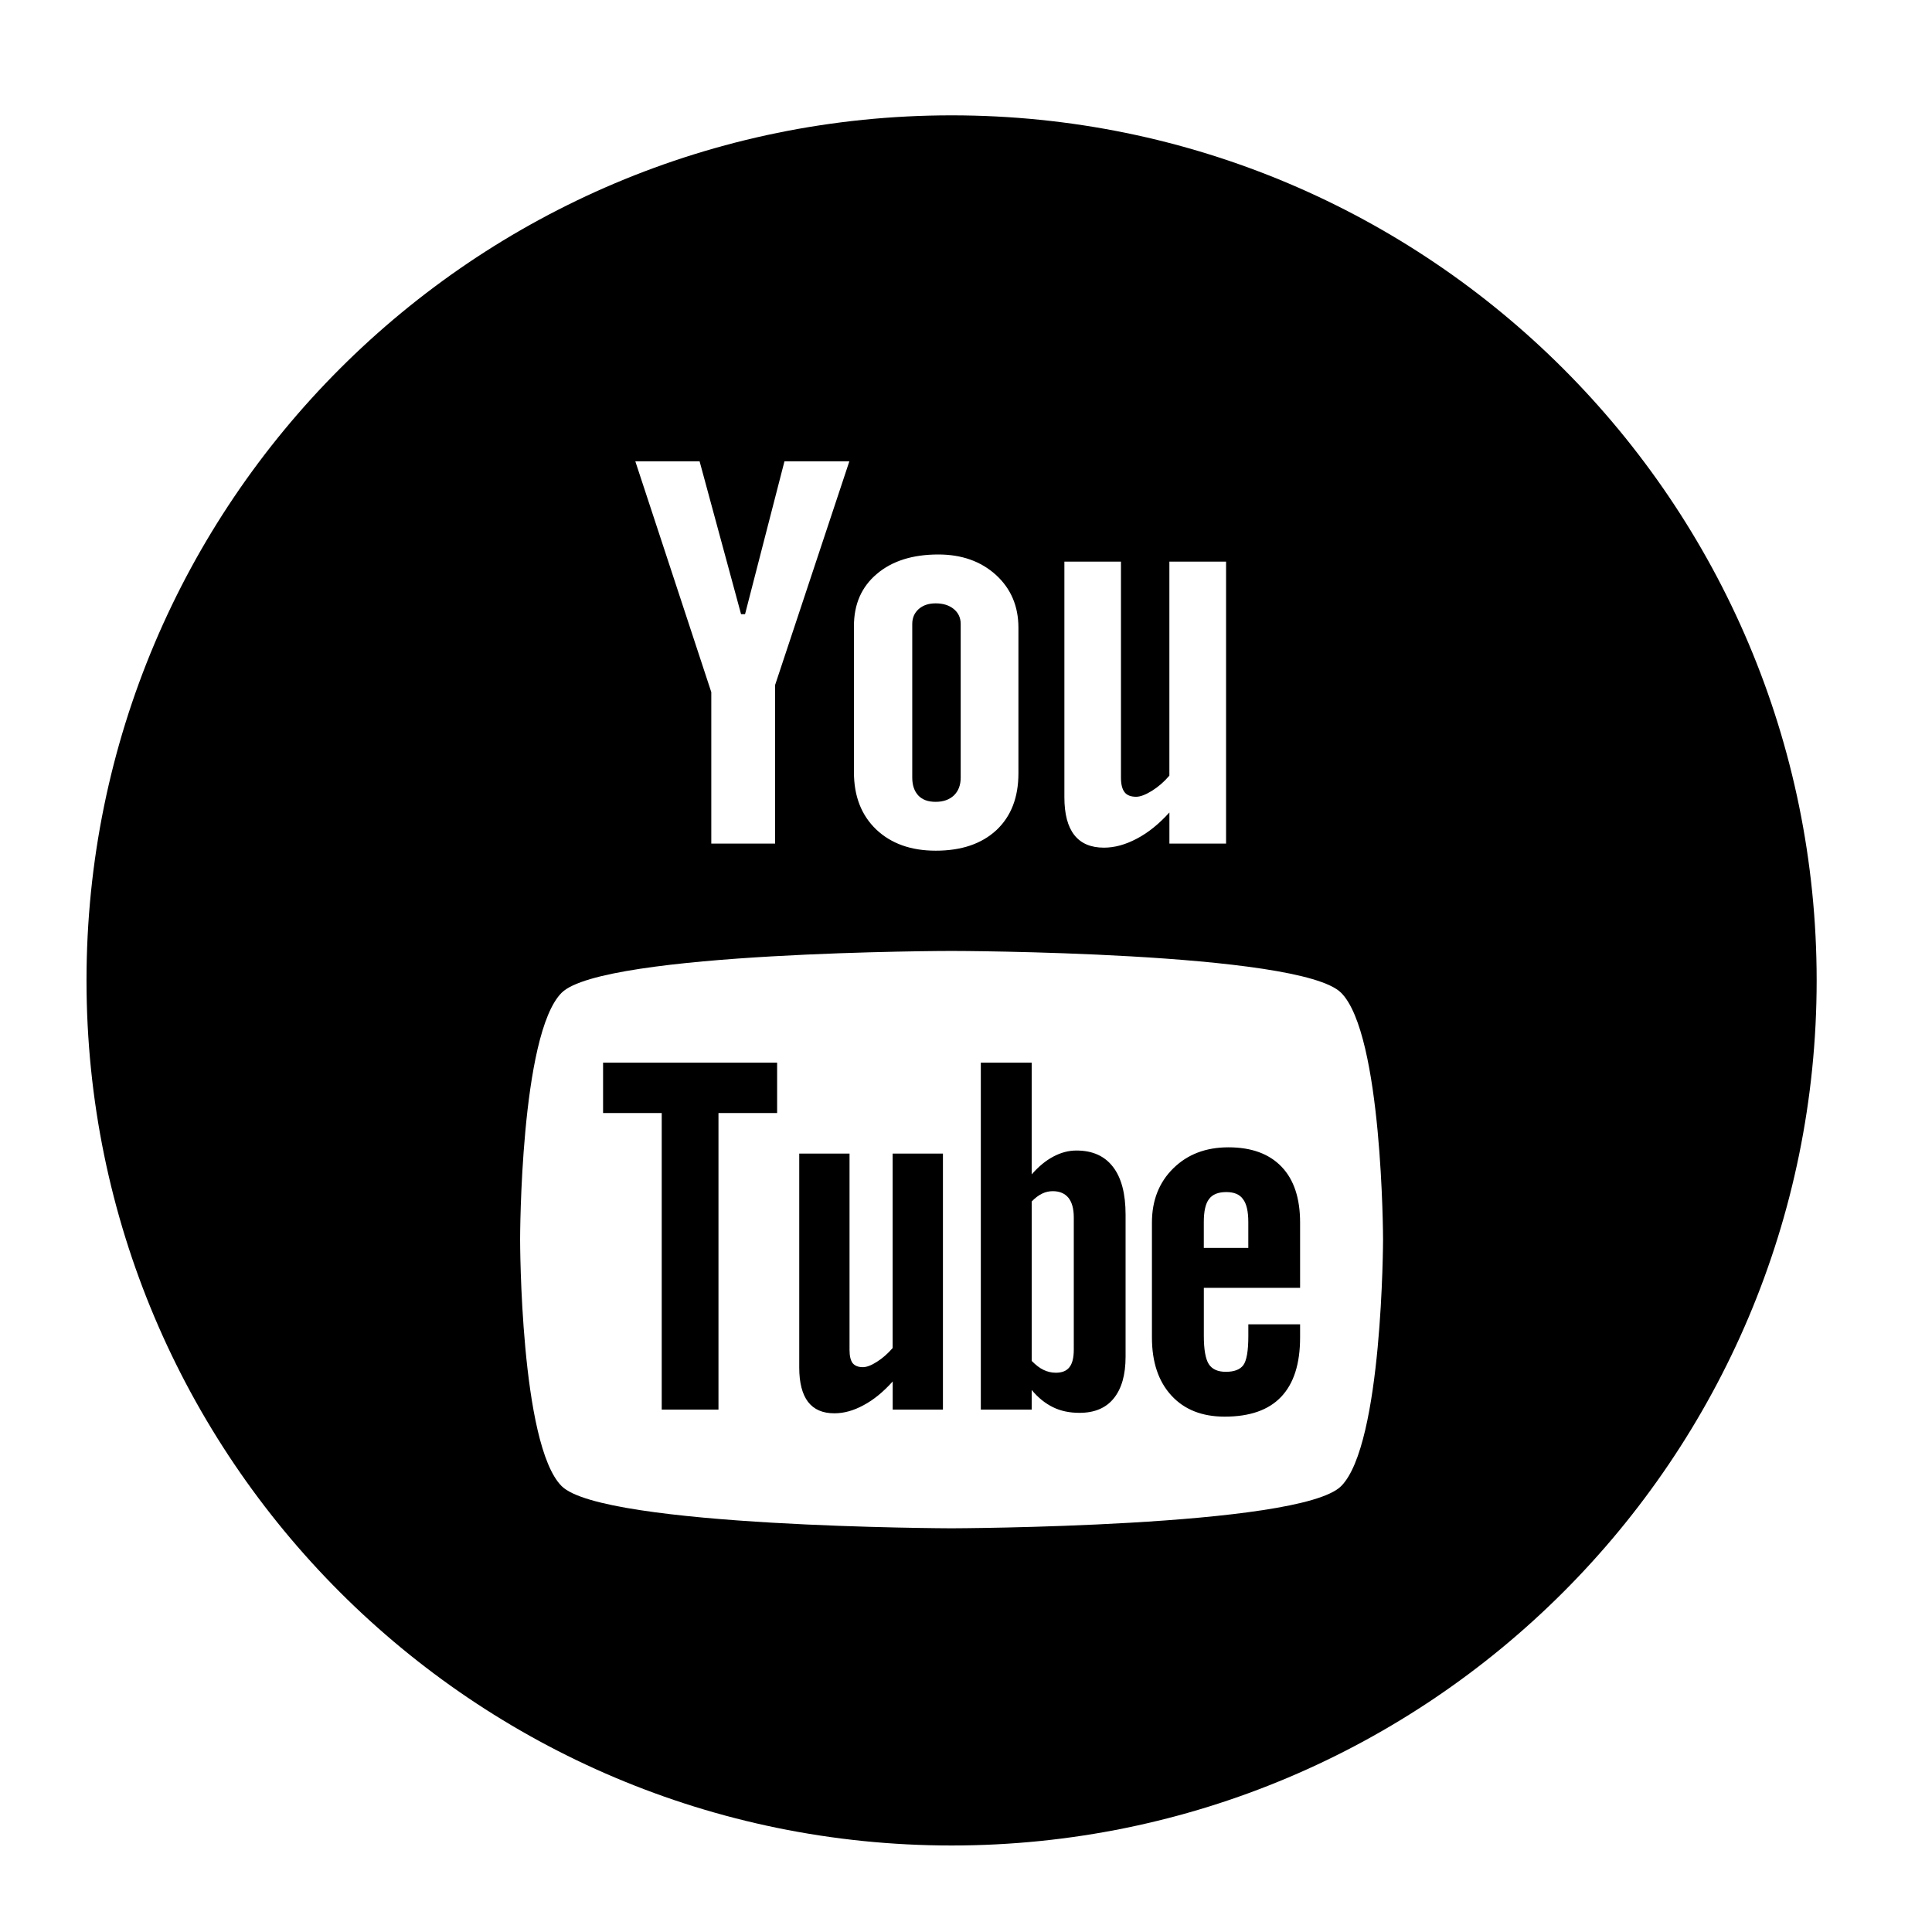
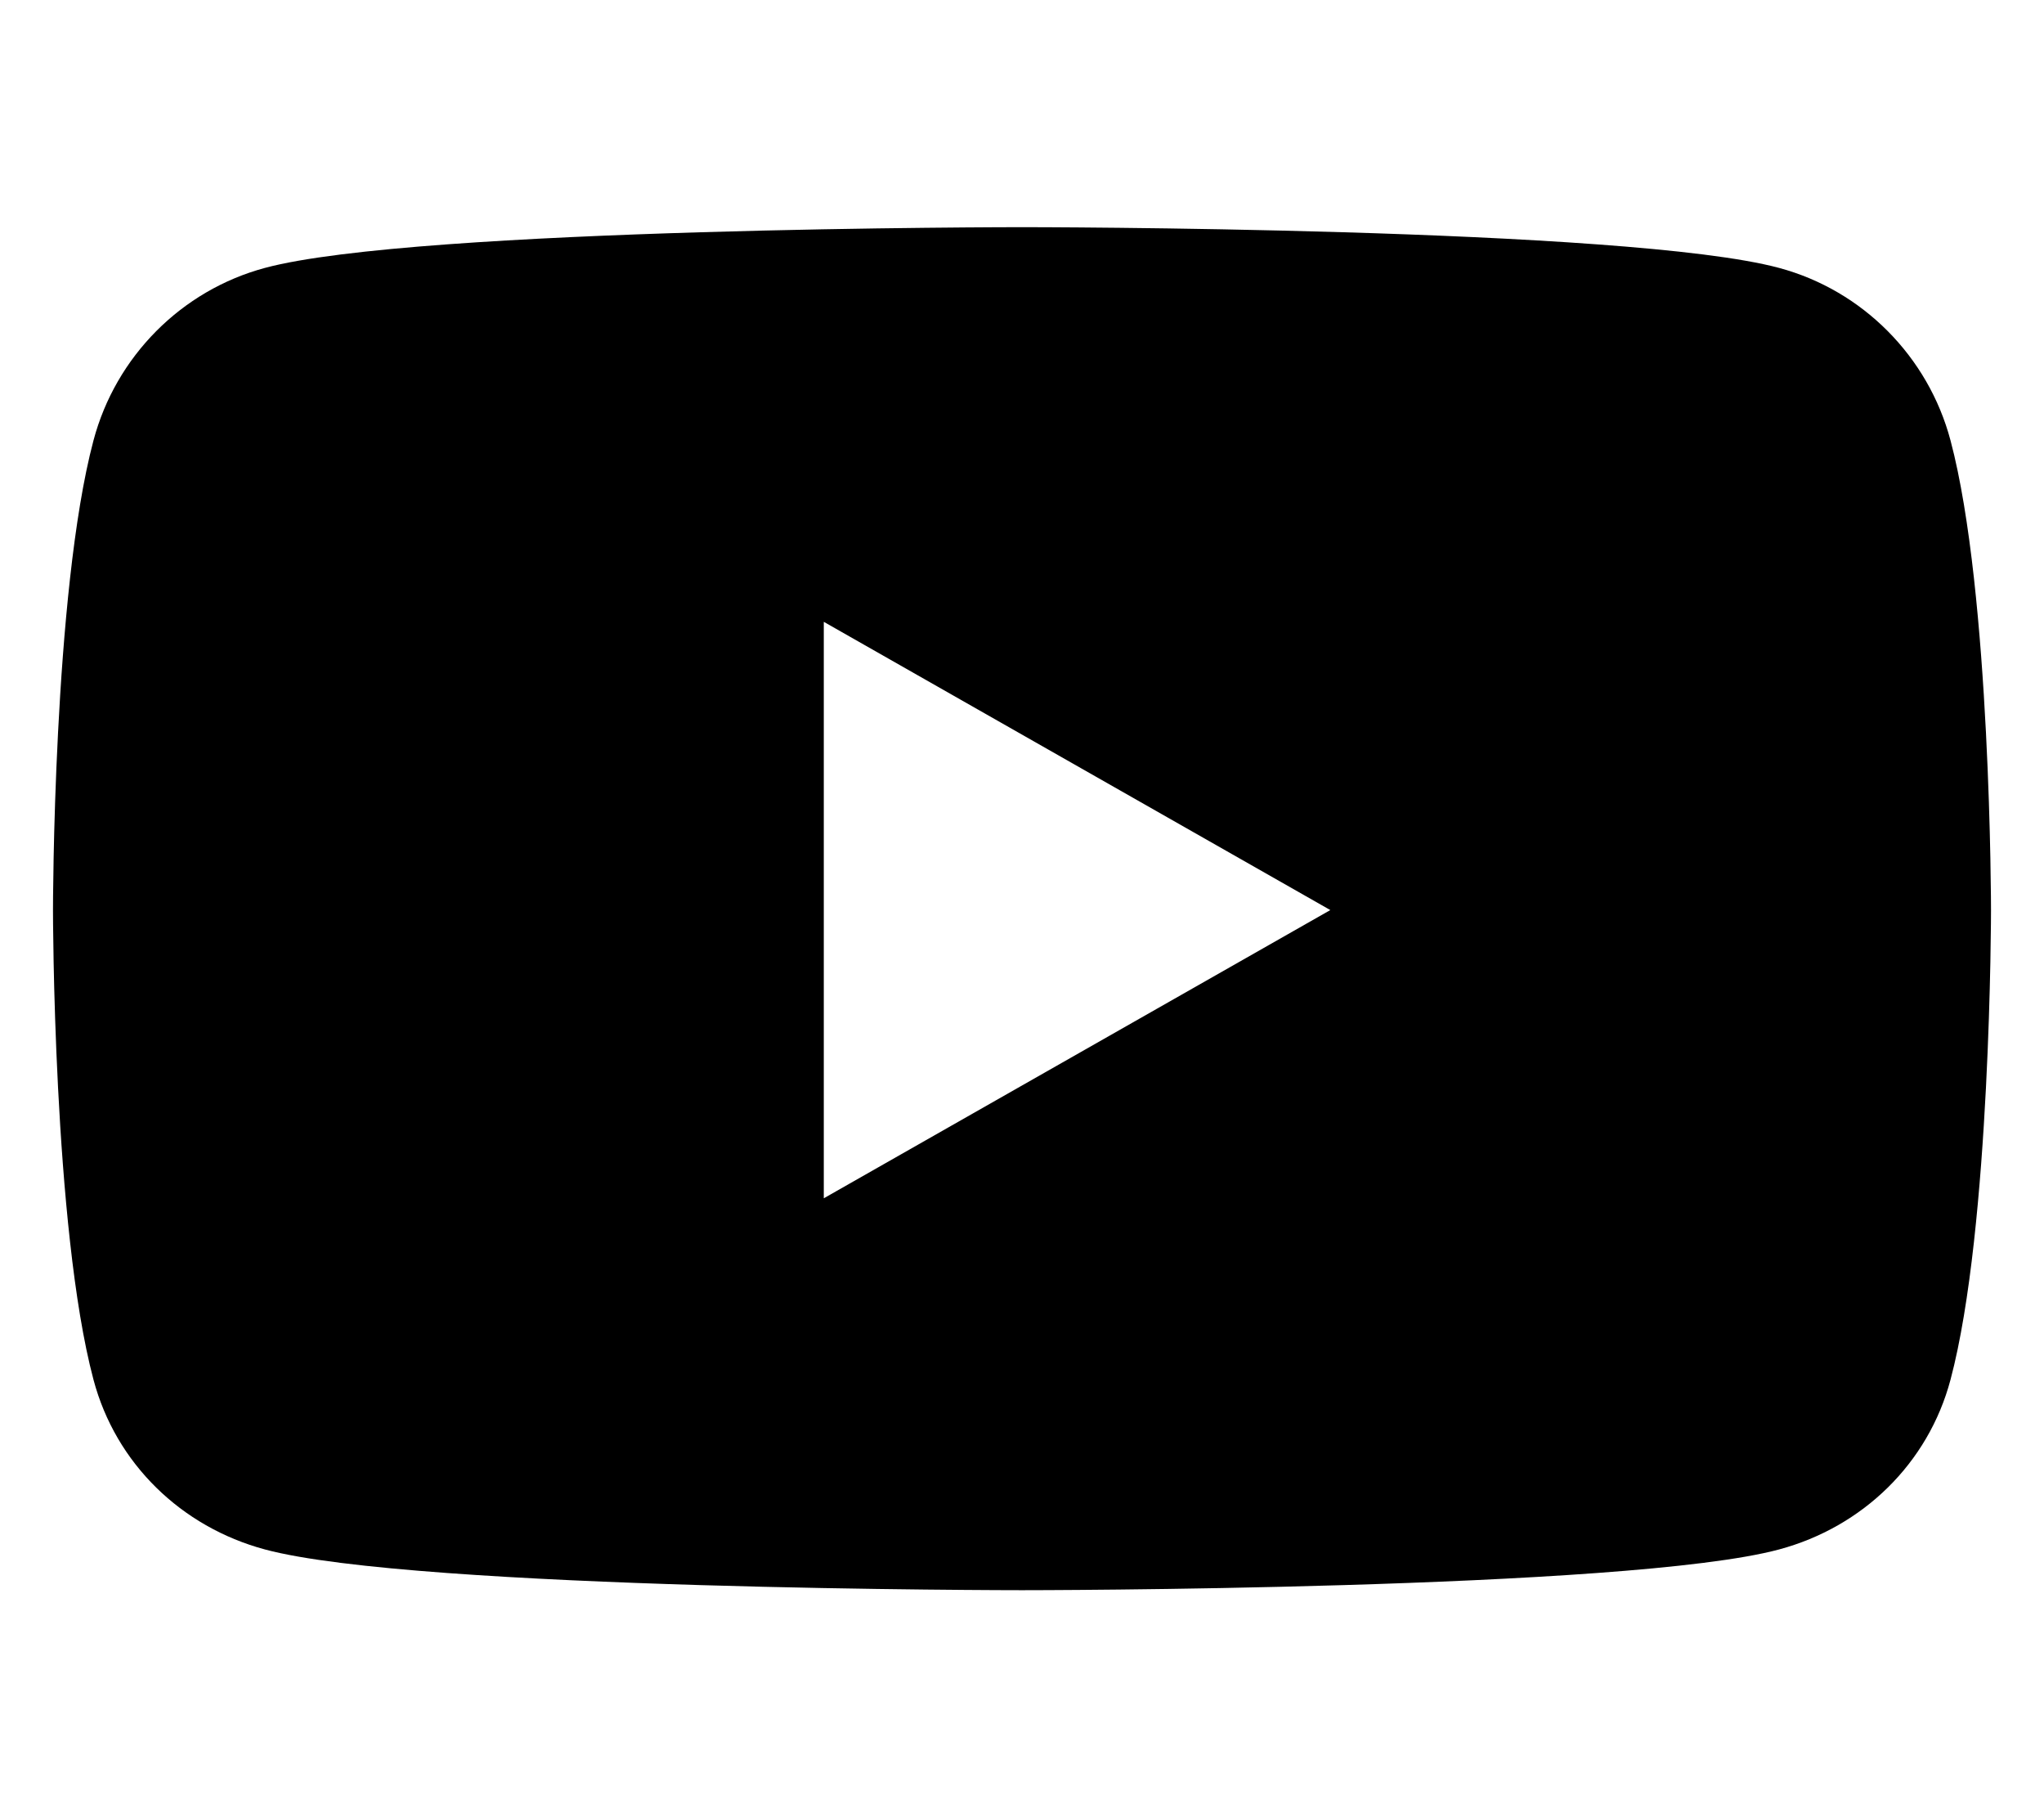
- <svg xmlns="http://www.w3.org/2000/svg" style="enable-background:new 0 0 67 67;" version="1.1" viewBox="0 0 67 67" xml:space="preserve">
-   <path d="M42.527,41.34c-0.278,0-0.478,0.078-0.6,0.244  c-0.121,0.156-0.18,0.424-0.18,0.796v0.896h1.543V42.38c0-0.372-0.062-0.64-0.185-0.796C42.989,41.418,42.792,41.34,42.527,41.34z   M36.509,41.309c0.234,0,0.417,0.076,0.544,0.23c0.123,0.155,0.185,0.383,0.185,0.682v4.584c0,0.286-0.053,0.487-0.153,0.611  c-0.1,0.127-0.256,0.189-0.47,0.189c-0.148,0-0.287-0.033-0.421-0.096c-0.135-0.062-0.274-0.171-0.415-0.313v-5.531  c0.119-0.122,0.239-0.213,0.36-0.271C36.26,41.335,36.383,41.309,36.509,41.309z M41.748,44.658v1.672  c0,0.468,0.057,0.792,0.17,0.974c0.118,0.181,0.313,0.269,0.592,0.269c0.289,0,0.491-0.076,0.606-0.229  c0.114-0.153,0.175-0.489,0.175-1.013v-0.405h1.795v0.456c0,0.911-0.217,1.596-0.657,2.059c-0.435,0.459-1.089,0.687-1.958,0.687  c-0.781,0-1.398-0.242-1.847-0.731c-0.448-0.486-0.676-1.157-0.676-2.014v-3.986c0-0.768,0.249-1.398,0.742-1.882  c0.493-0.484,1.128-0.727,1.911-0.727c0.799,0,1.413,0.225,1.843,0.674c0.429,0.448,0.642,1.093,0.642,1.935v2.264H41.748z   M38.623,48.495c-0.271,0.336-0.669,0.501-1.187,0.501c-0.343,0-0.646-0.062-0.912-0.192c-0.267-0.129-0.519-0.327-0.746-0.601  v0.681h-1.764V36.852h1.764v3.875c0.237-0.27,0.485-0.478,0.748-0.616c0.267-0.143,0.534-0.212,0.805-0.212  c0.554,0,0.975,0.189,1.265,0.565c0.294,0.379,0.438,0.933,0.438,1.66v4.926C39.034,47.678,38.897,48.159,38.623,48.495z   M30.958,48.884v-0.976c-0.325,0.361-0.658,0.636-1.009,0.822c-0.349,0.191-0.686,0.282-1.014,0.282  c-0.405,0-0.705-0.129-0.913-0.396c-0.201-0.266-0.305-0.658-0.305-1.189v-7.422h1.744v6.809c0,0.211,0.037,0.362,0.107,0.457  c0.077,0.095,0.196,0.141,0.358,0.141c0.128,0,0.292-0.062,0.488-0.188c0.197-0.125,0.375-0.283,0.542-0.475v-6.744h1.744v8.878  H30.958z M24.916,38.6v10.284h-1.968V38.6h-2.034v-1.748h6.036V38.6H24.916z M32.994,32.978c0-0.001,12.08,0.018,13.514,1.45  c1.439,1.435,1.455,8.514,1.455,8.555c0,0-0.012,7.117-1.455,8.556C45.074,52.969,32.994,53,32.994,53s-12.079-0.031-13.516-1.462  c-1.438-1.435-1.441-8.502-1.441-8.556c0-0.041,0.004-7.12,1.441-8.555C20.916,32.996,32.994,32.977,32.994,32.978z M42.52,29.255  h-1.966v-1.08c-0.358,0.397-0.736,0.703-1.13,0.909c-0.392,0.208-0.771,0.312-1.14,0.312c-0.458,0-0.797-0.146-1.027-0.437  c-0.229-0.291-0.345-0.727-0.345-1.311v-8.172h1.962v7.497c0,0.231,0.045,0.399,0.127,0.502c0.08,0.104,0.216,0.156,0.399,0.156  c0.143,0,0.327-0.069,0.548-0.206c0.22-0.137,0.423-0.312,0.605-0.527v-7.422h1.966V29.255z M31.847,27.588  c0.139,0.147,0.339,0.219,0.6,0.219c0.266,0,0.476-0.075,0.634-0.223c0.157-0.152,0.235-0.358,0.235-0.618v-5.327  c0-0.214-0.08-0.387-0.241-0.519c-0.16-0.131-0.37-0.196-0.628-0.196c-0.241,0-0.435,0.065-0.586,0.196  c-0.148,0.132-0.225,0.305-0.225,0.519v5.327C31.636,27.233,31.708,27.439,31.847,27.588z M30.408,19.903  c0.528-0.449,1.241-0.674,2.132-0.674c0.812,0,1.48,0.237,2.001,0.711c0.517,0.473,0.777,1.083,0.777,1.828v5.051  c0,0.836-0.255,1.491-0.762,1.968c-0.513,0.476-1.212,0.714-2.106,0.714c-0.858,0-1.547-0.246-2.064-0.736  c-0.513-0.492-0.772-1.152-0.772-1.983v-5.068C29.613,20.954,29.877,20.351,30.408,19.903z M24.262,16h-2.229l2.634,8.003v5.252  h2.213v-5.5L29.454,16h-2.25l-1.366,5.298h-0.139L24.262,16z M33,64C16.432,64,3,50.569,3,34S16.432,4,33,4s30,13.431,30,30  S49.568,64,33,64z" style="fill-rule:evenodd;clip-rule:evenodd;" />
+ <svg xmlns="http://www.w3.org/2000/svg" viewBox="0 0 576 512">
+   <path d="M549.655 124.083c-6.281-23.65-24.787-42.276-48.284-48.597C458.781 64 288 64 288 64S117.22 64 74.629 75.486c-23.497 6.322-42.003 24.947-48.284 48.597-11.412 42.867-11.412 132.305-11.412 132.305s0 89.438 11.412 132.305c6.281 23.65 24.787 41.5 48.284 47.821C117.22 448 288 448 288 448s170.78 0 213.371-11.486c23.497-6.321 42.003-24.171 48.284-47.821 11.412-42.867 11.412-132.305 11.412-132.305s0-89.438-11.412-132.305zm-317.51 213.508V175.185l142.739 81.205-142.739 81.201z" />
</svg>
